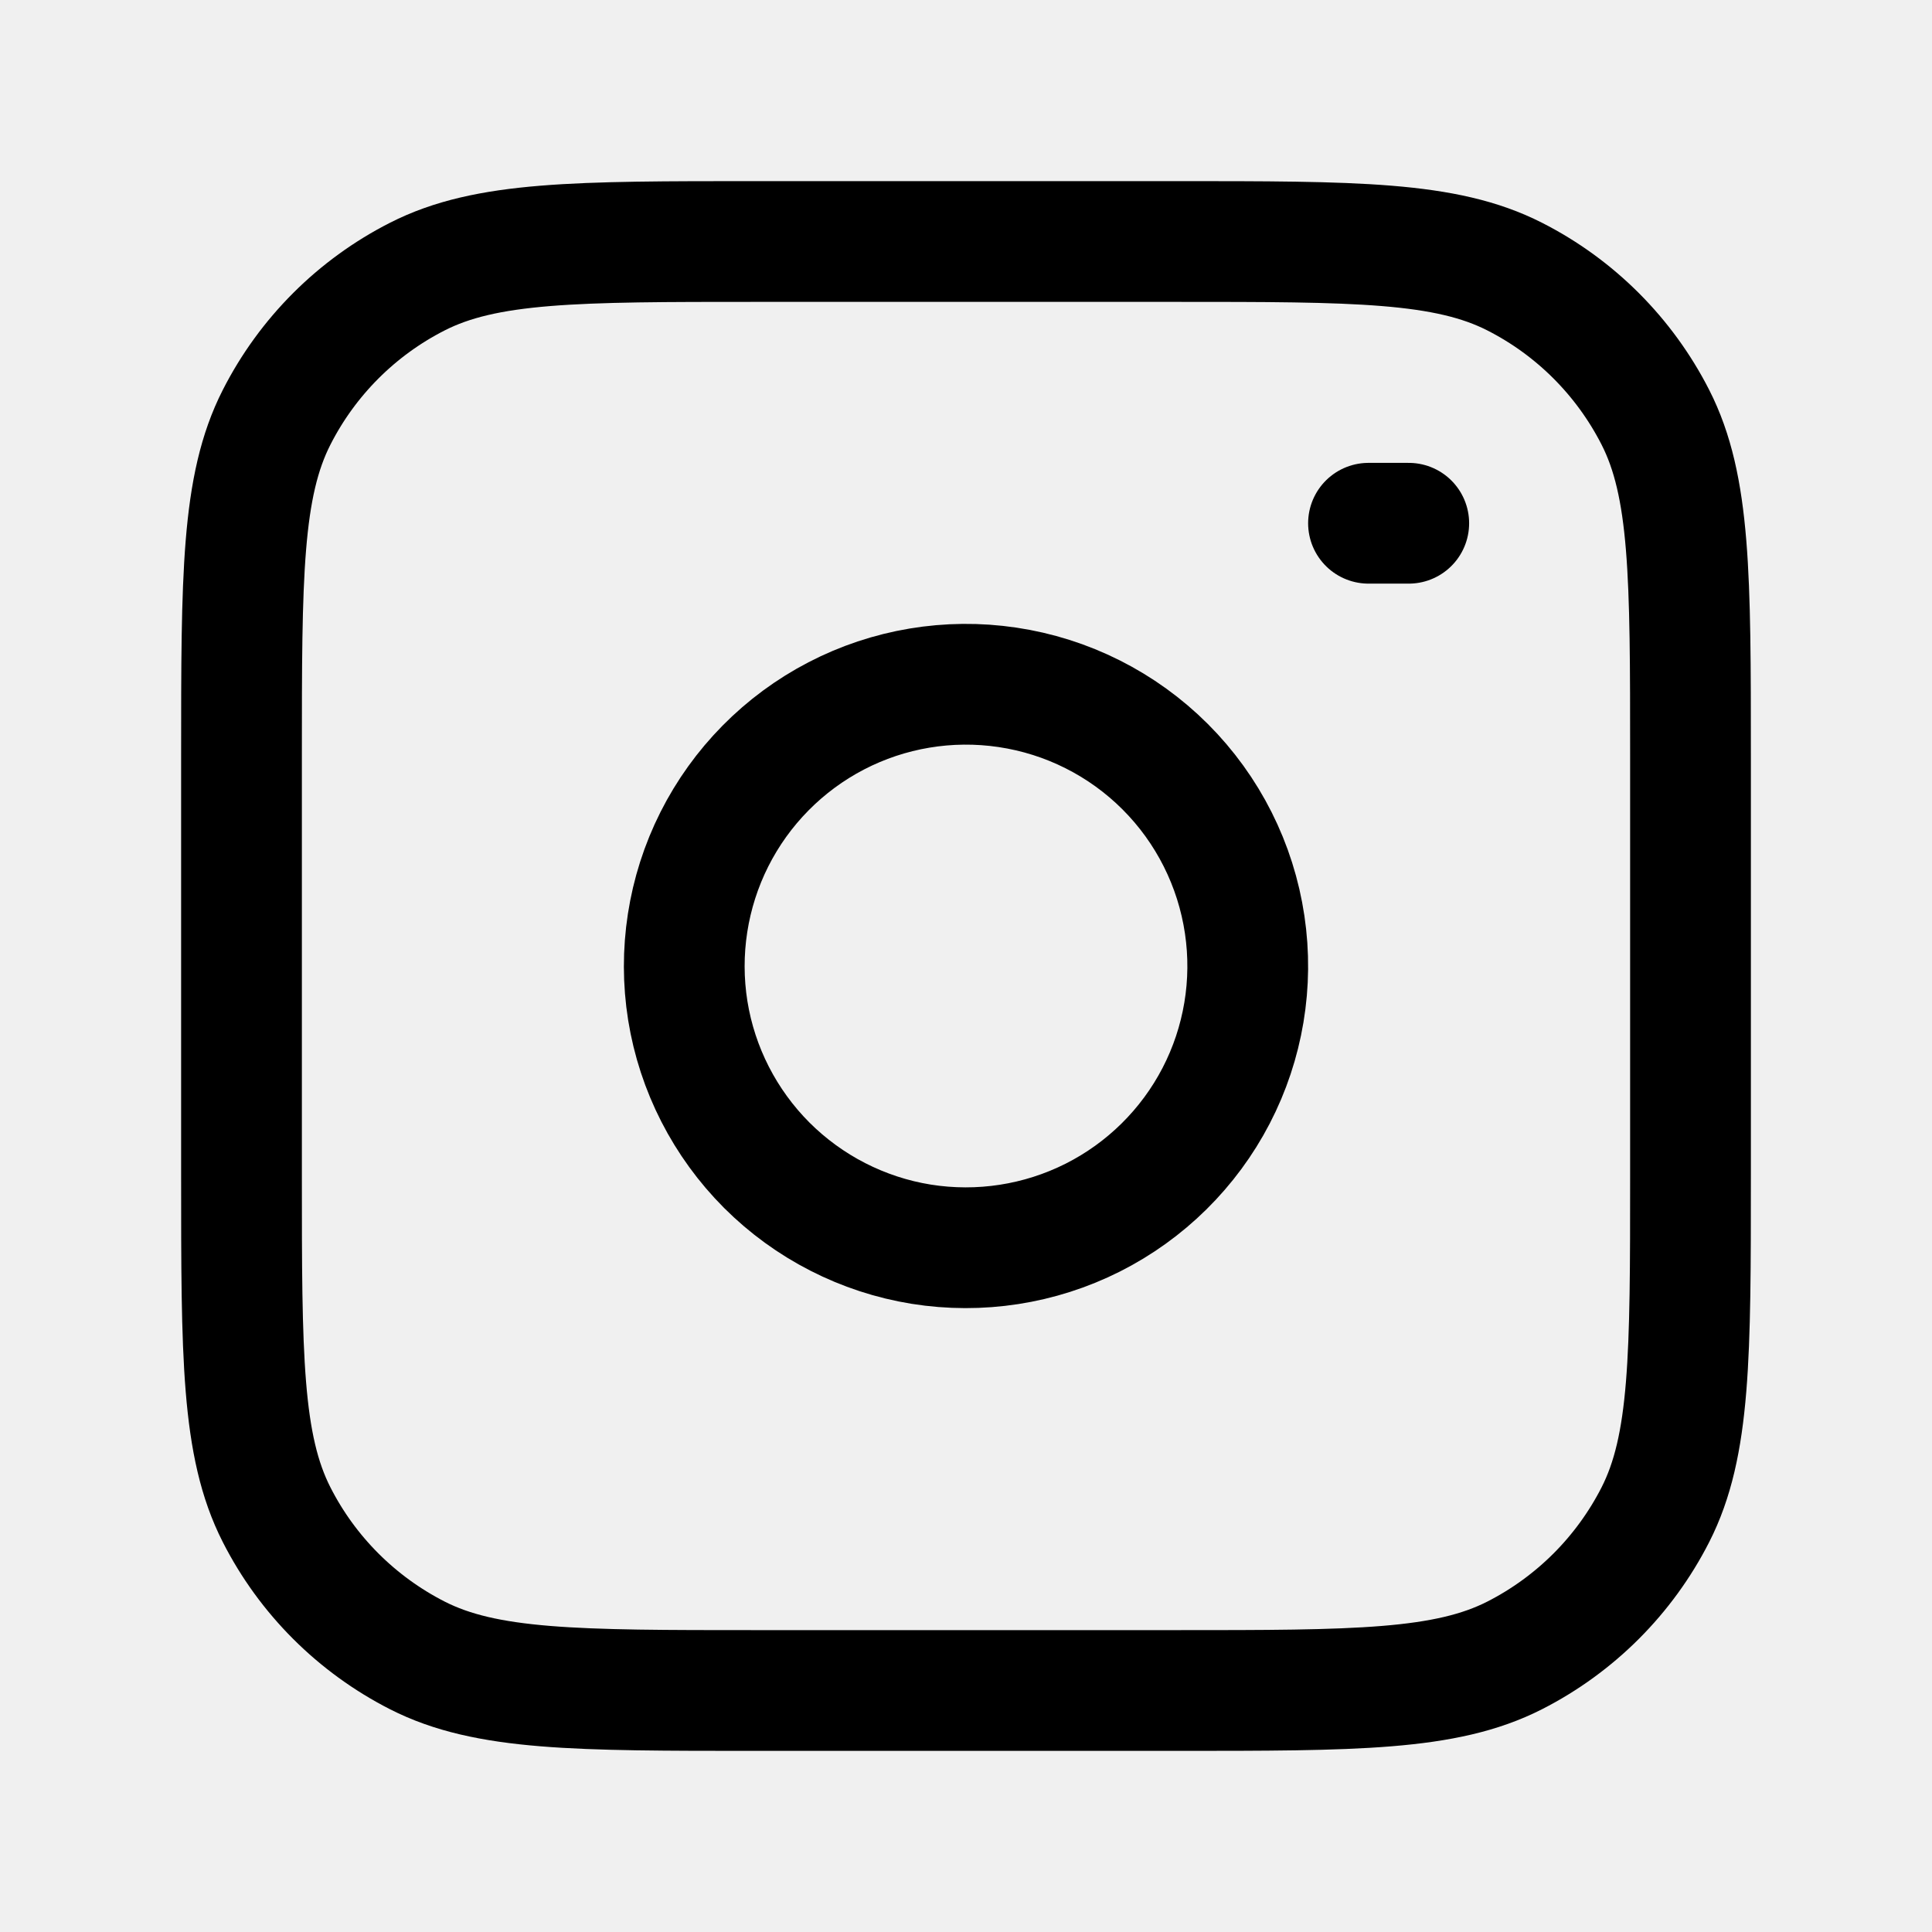
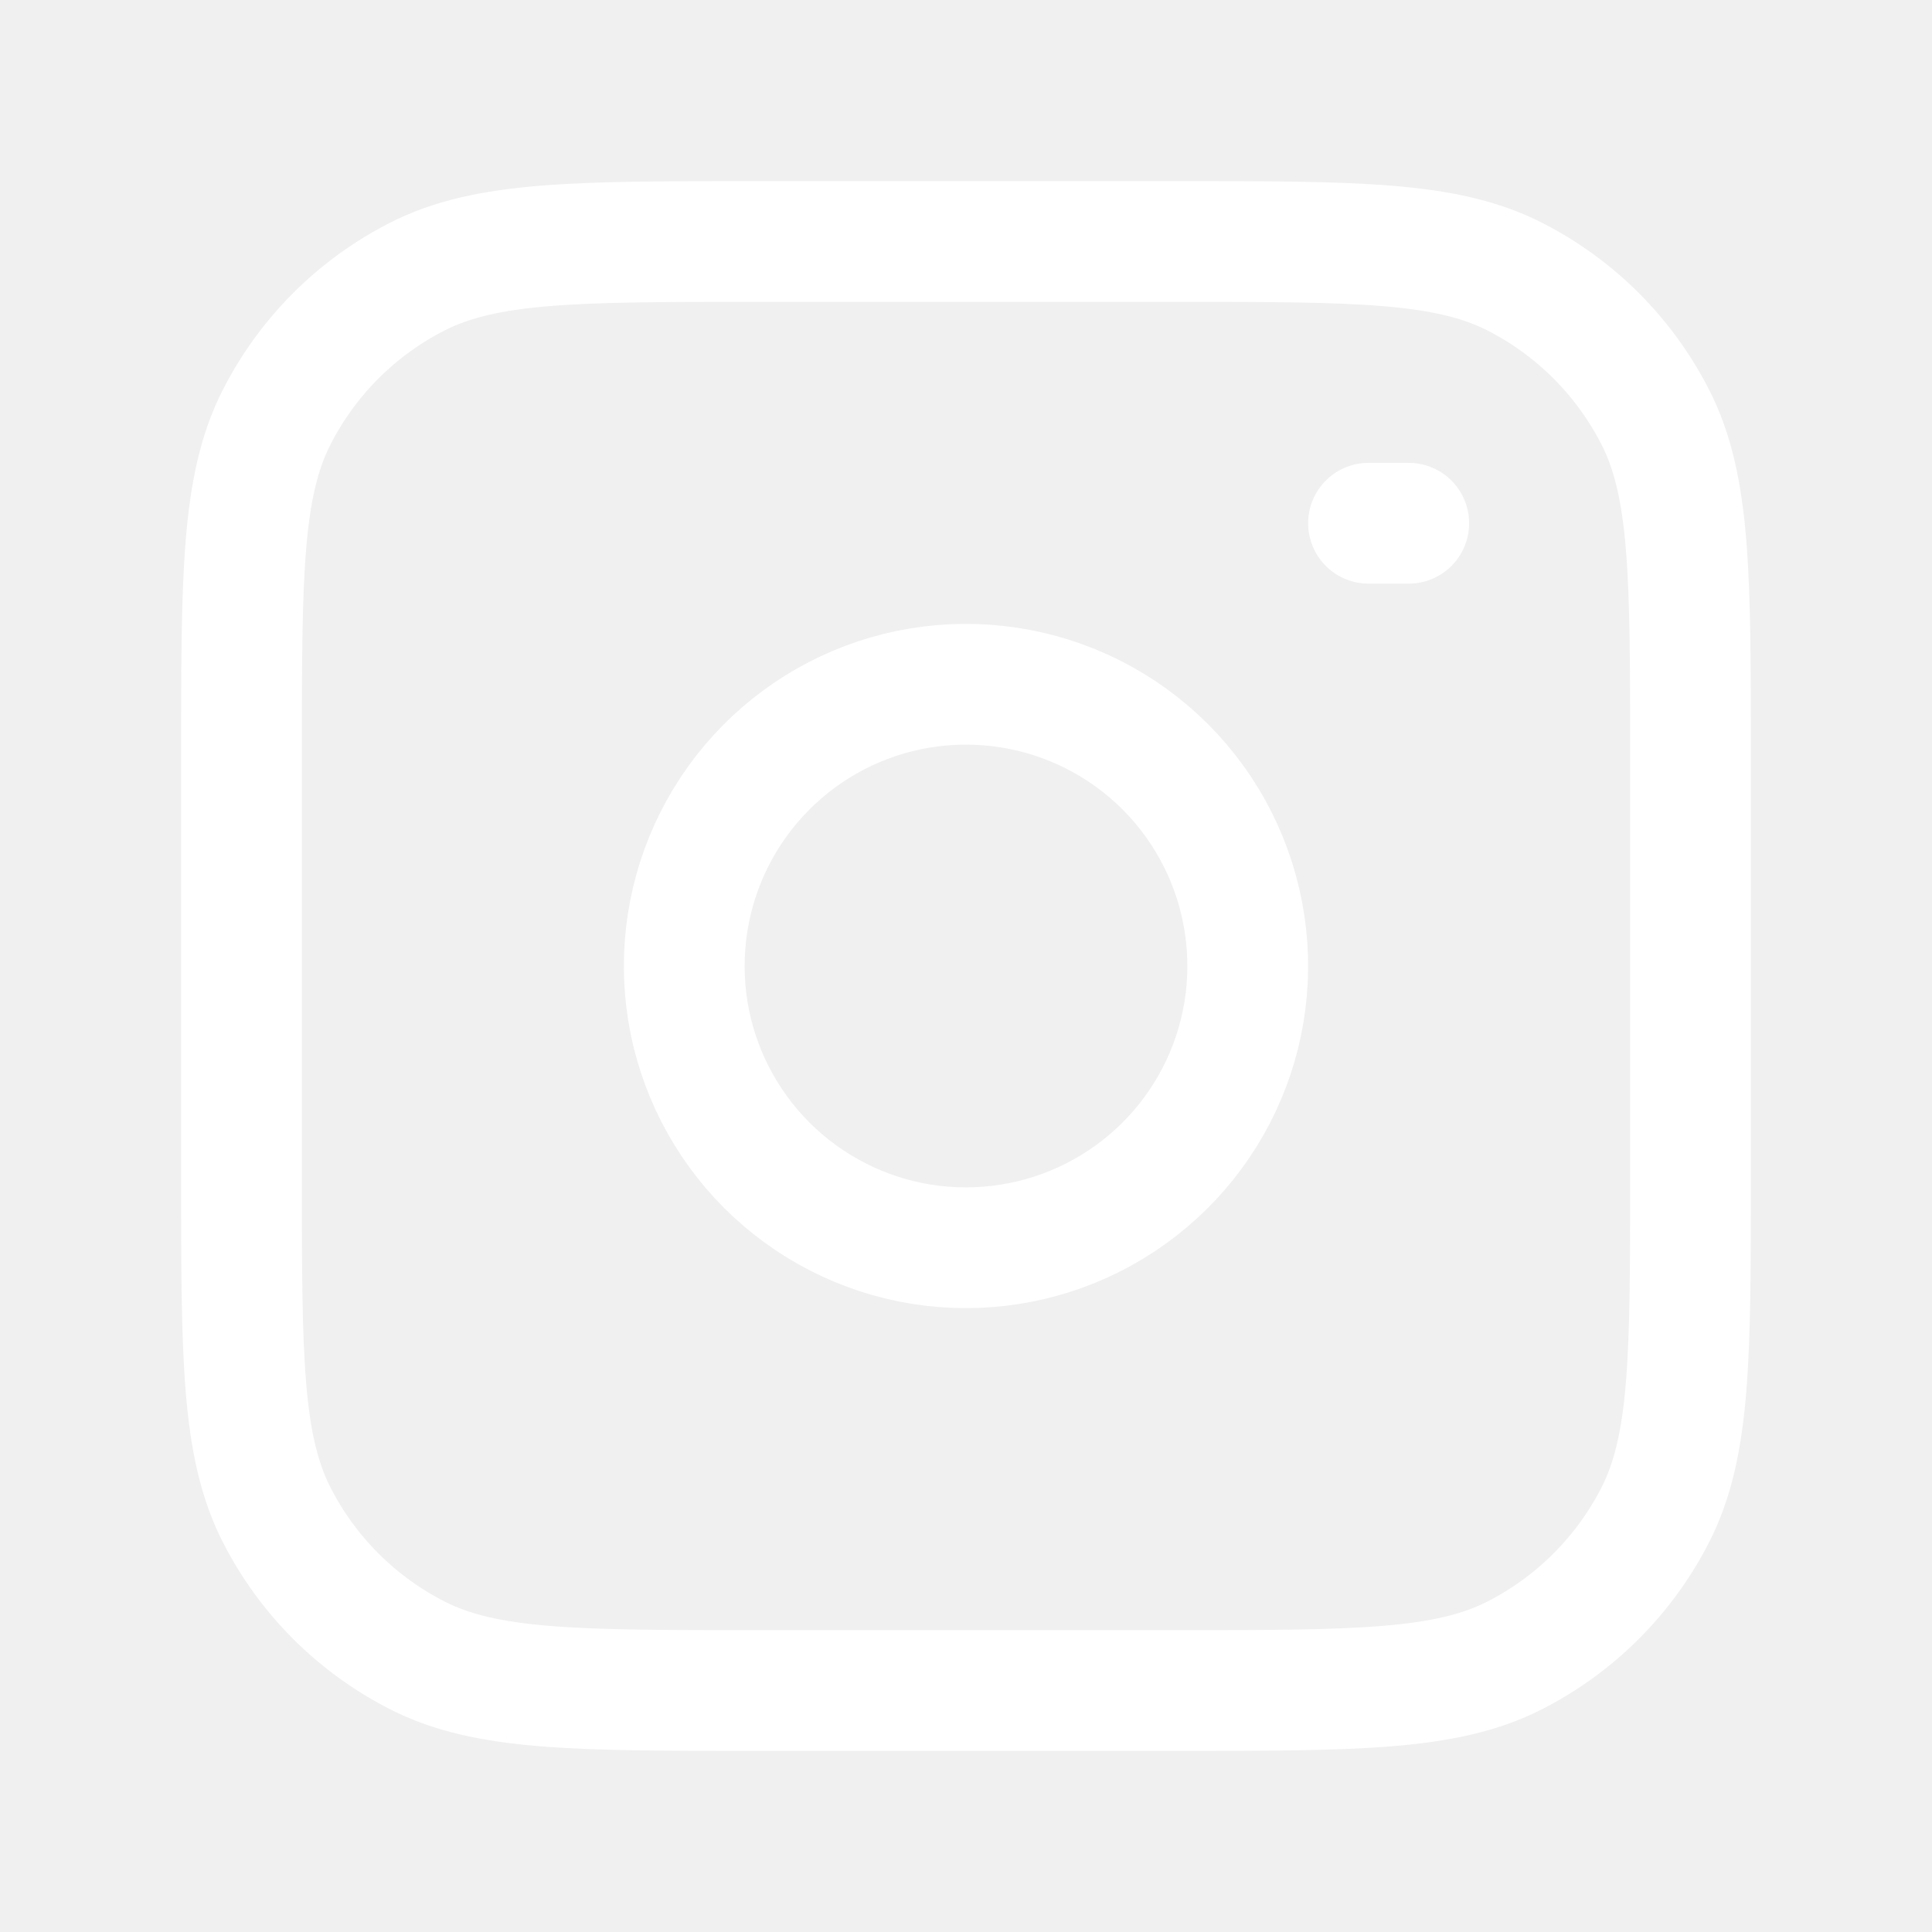
<svg xmlns="http://www.w3.org/2000/svg" width="24" height="24" viewBox="0 0 24 24" fill="none">
-   <path d="M15.462 11.487C15.57 12.215 15.446 12.959 15.107 13.612C14.768 14.265 14.231 14.795 13.574 15.126C12.916 15.457 12.171 15.572 11.444 15.456C10.717 15.339 10.046 14.995 9.525 14.475C9.005 13.954 8.661 13.283 8.544 12.556C8.428 11.829 8.543 11.084 8.874 10.426C9.205 9.769 9.735 9.232 10.388 8.893C11.041 8.554 11.785 8.43 12.513 8.538C13.256 8.648 13.944 8.994 14.475 9.525C15.006 10.056 15.352 10.744 15.462 11.487Z" stroke="black" stroke-width="1.5" stroke-linecap="round" stroke-linejoin="round" />
-   <path d="M17 6.5H17.5" stroke="black" stroke-width="1.5" stroke-linecap="round" stroke-linejoin="round" />
-   <path d="M3 9.4C3 7.16 3 6.04 3.436 5.184C3.819 4.431 4.431 3.819 5.184 3.436C6.04 3 7.16 3 9.4 3H14.6C16.84 3 17.96 3 18.816 3.436C19.569 3.819 20.18 4.431 20.564 5.184C21 6.04 21 7.16 21 9.4V14.6C21 16.84 21 17.96 20.564 18.816C20.18 19.569 19.569 20.18 18.816 20.564C17.96 21 16.84 21 14.6 21H9.4C7.16 21 6.04 21 5.184 20.564C4.431 20.18 3.819 19.569 3.436 18.816C3 17.96 3 16.84 3 14.6V9.4Z" stroke="black" stroke-width="1.5" stroke-linecap="round" stroke-linejoin="round" />
+   <path d="M15.462 11.487C15.57 12.215 15.446 12.959 15.107 13.612C14.768 14.265 14.231 14.795 13.574 15.126C12.916 15.457 12.171 15.572 11.444 15.456C10.717 15.339 10.046 14.995 9.525 14.475C9.005 13.954 8.661 13.283 8.544 12.556C8.428 11.829 8.543 11.084 8.874 10.426C9.205 9.769 9.735 9.232 10.388 8.893C11.041 8.554 11.785 8.43 12.513 8.538C13.256 8.648 13.944 8.994 14.475 9.525C15.006 10.056 15.352 10.744 15.462 11.487Z" stroke="white" stroke-width="1.5" stroke-linecap="round" stroke-linejoin="round" />
+   <path d="M17 6.5H17.5" stroke="white" stroke-width="1.5" stroke-linecap="round" stroke-linejoin="round" />
+   <path d="M3 9.4C3 7.16 3 6.04 3.436 5.184C3.819 4.431 4.431 3.819 5.184 3.436C6.04 3 7.16 3 9.4 3H14.6C16.84 3 17.96 3 18.816 3.436C19.569 3.819 20.18 4.431 20.564 5.184C21 6.04 21 7.16 21 9.4V14.6C21 16.84 21 17.96 20.564 18.816C20.18 19.569 19.569 20.18 18.816 20.564C17.96 21 16.84 21 14.6 21H9.4C7.16 21 6.04 21 5.184 20.564C4.431 20.18 3.819 19.569 3.436 18.816C3 17.96 3 16.84 3 14.6V9.4Z" stroke="white" stroke-width="1.5" stroke-linecap="round" stroke-linejoin="round" />
</svg>
